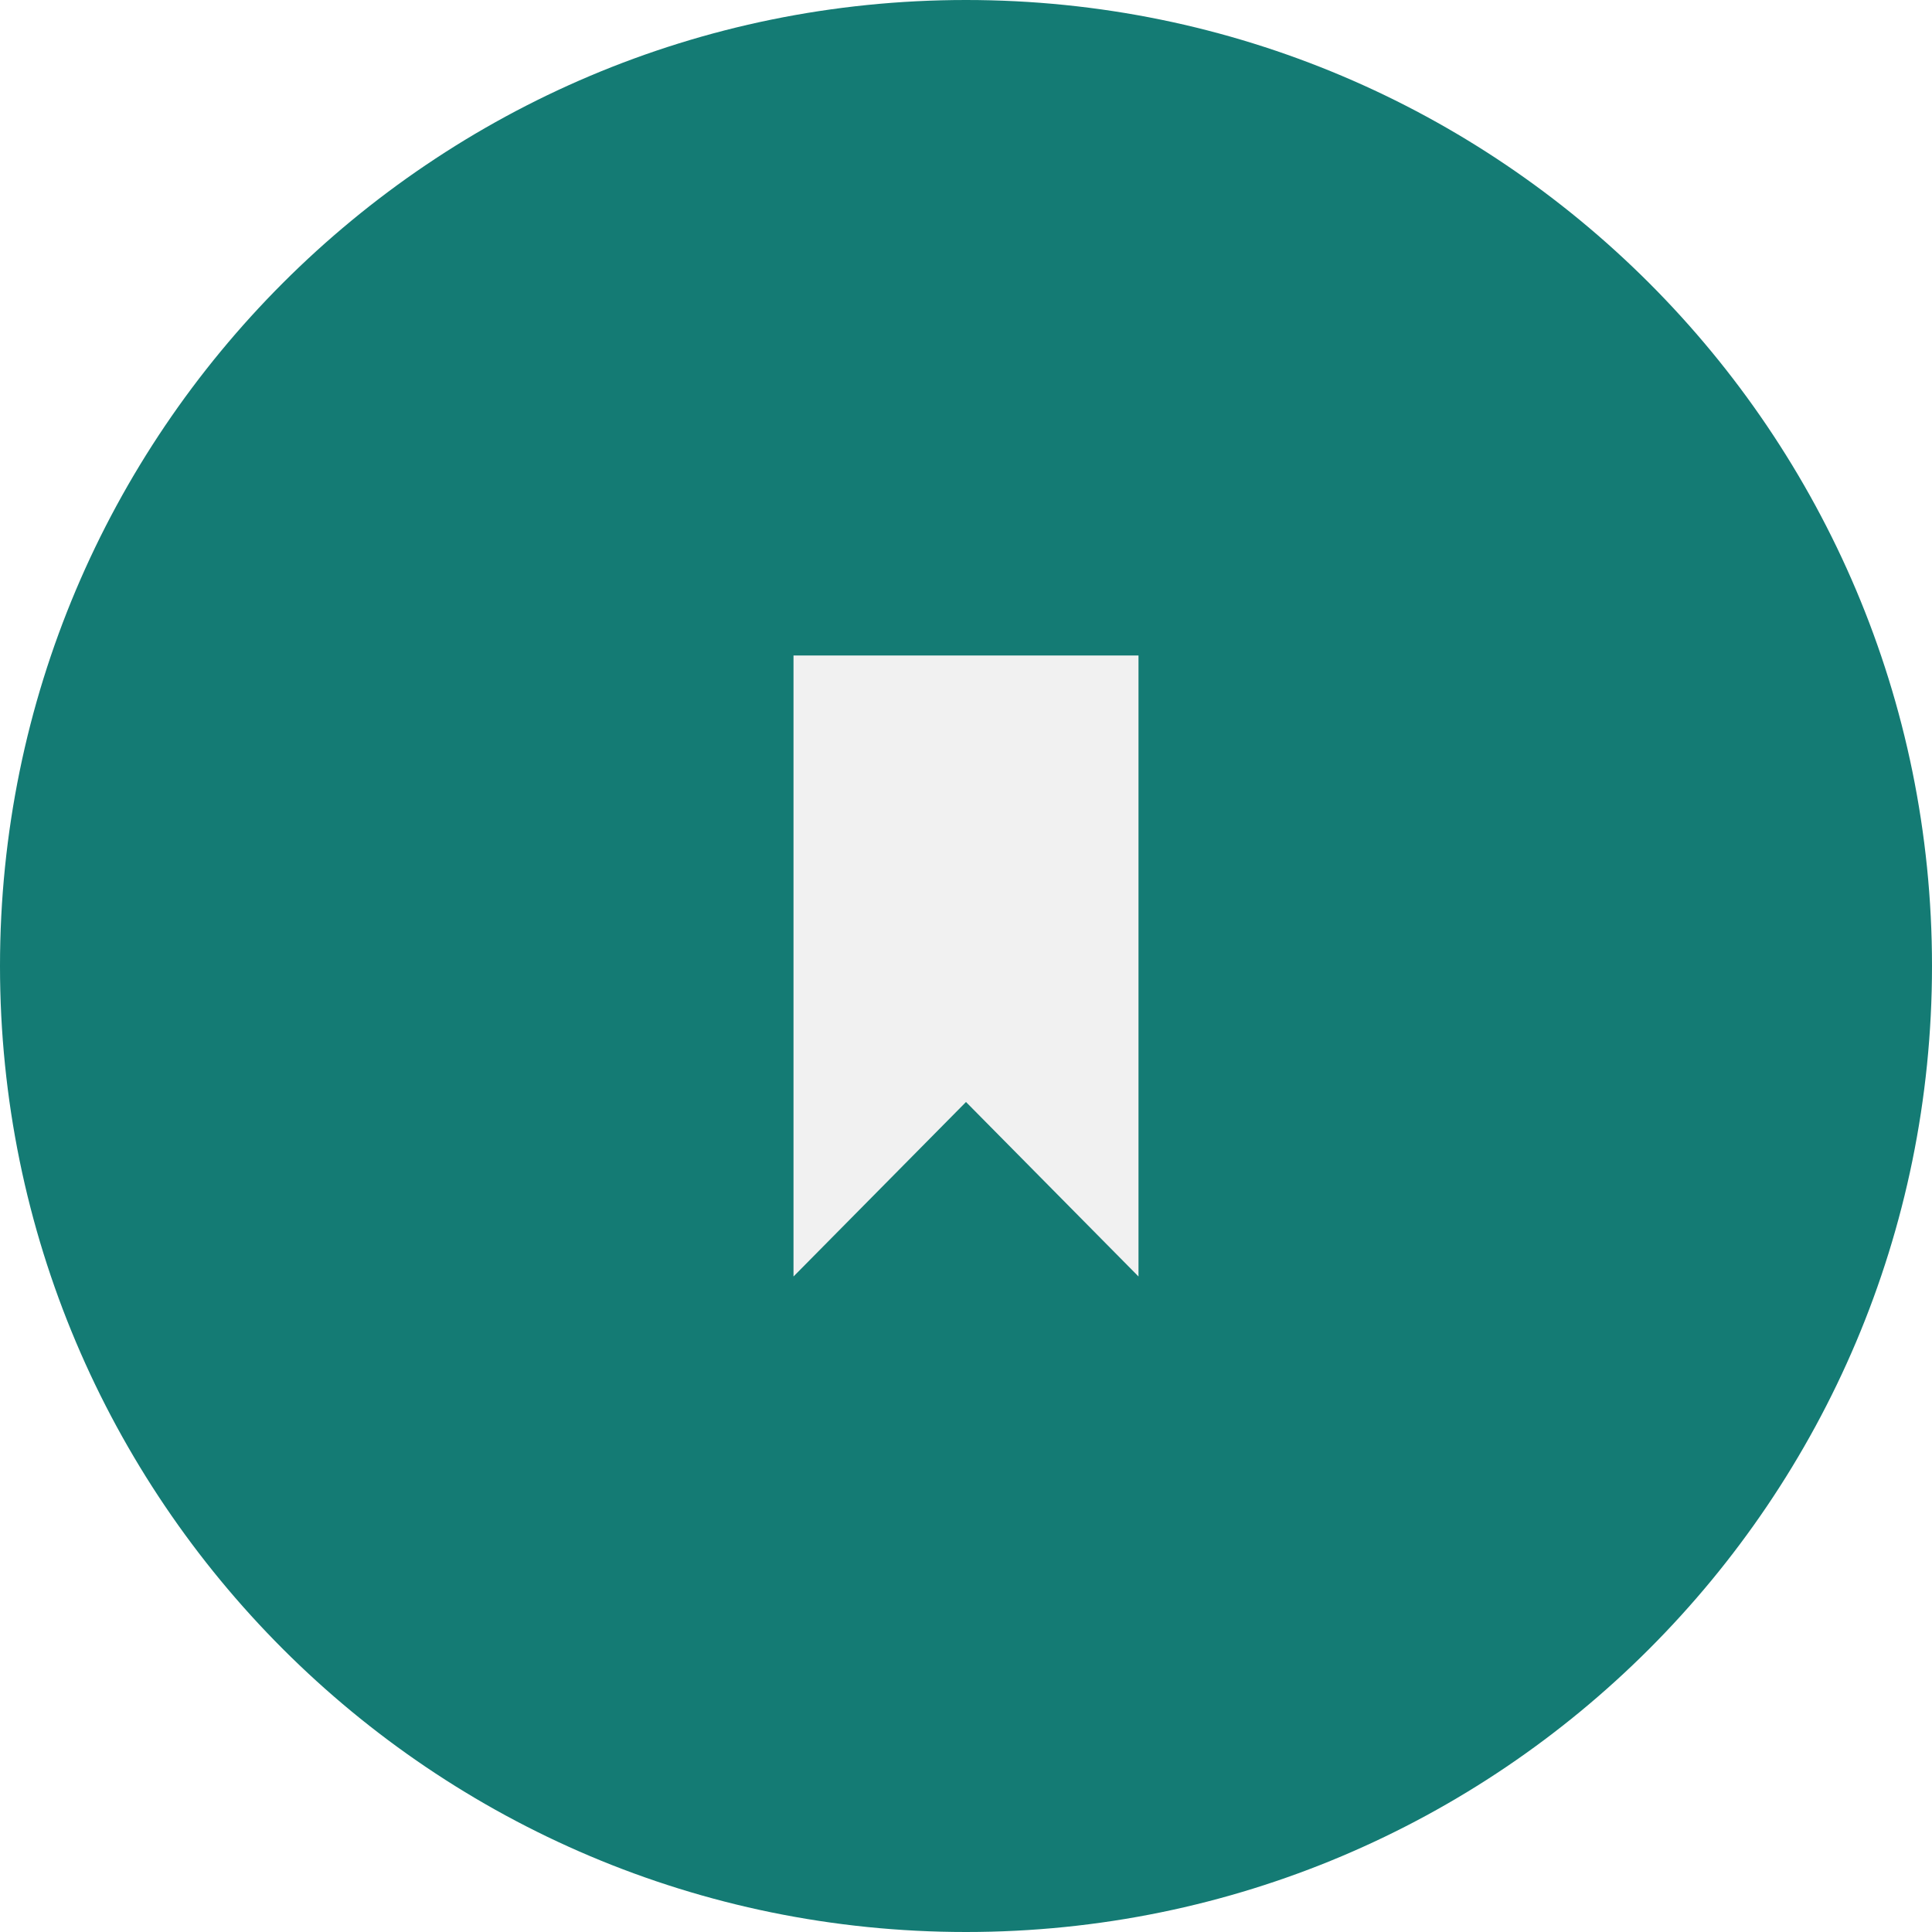
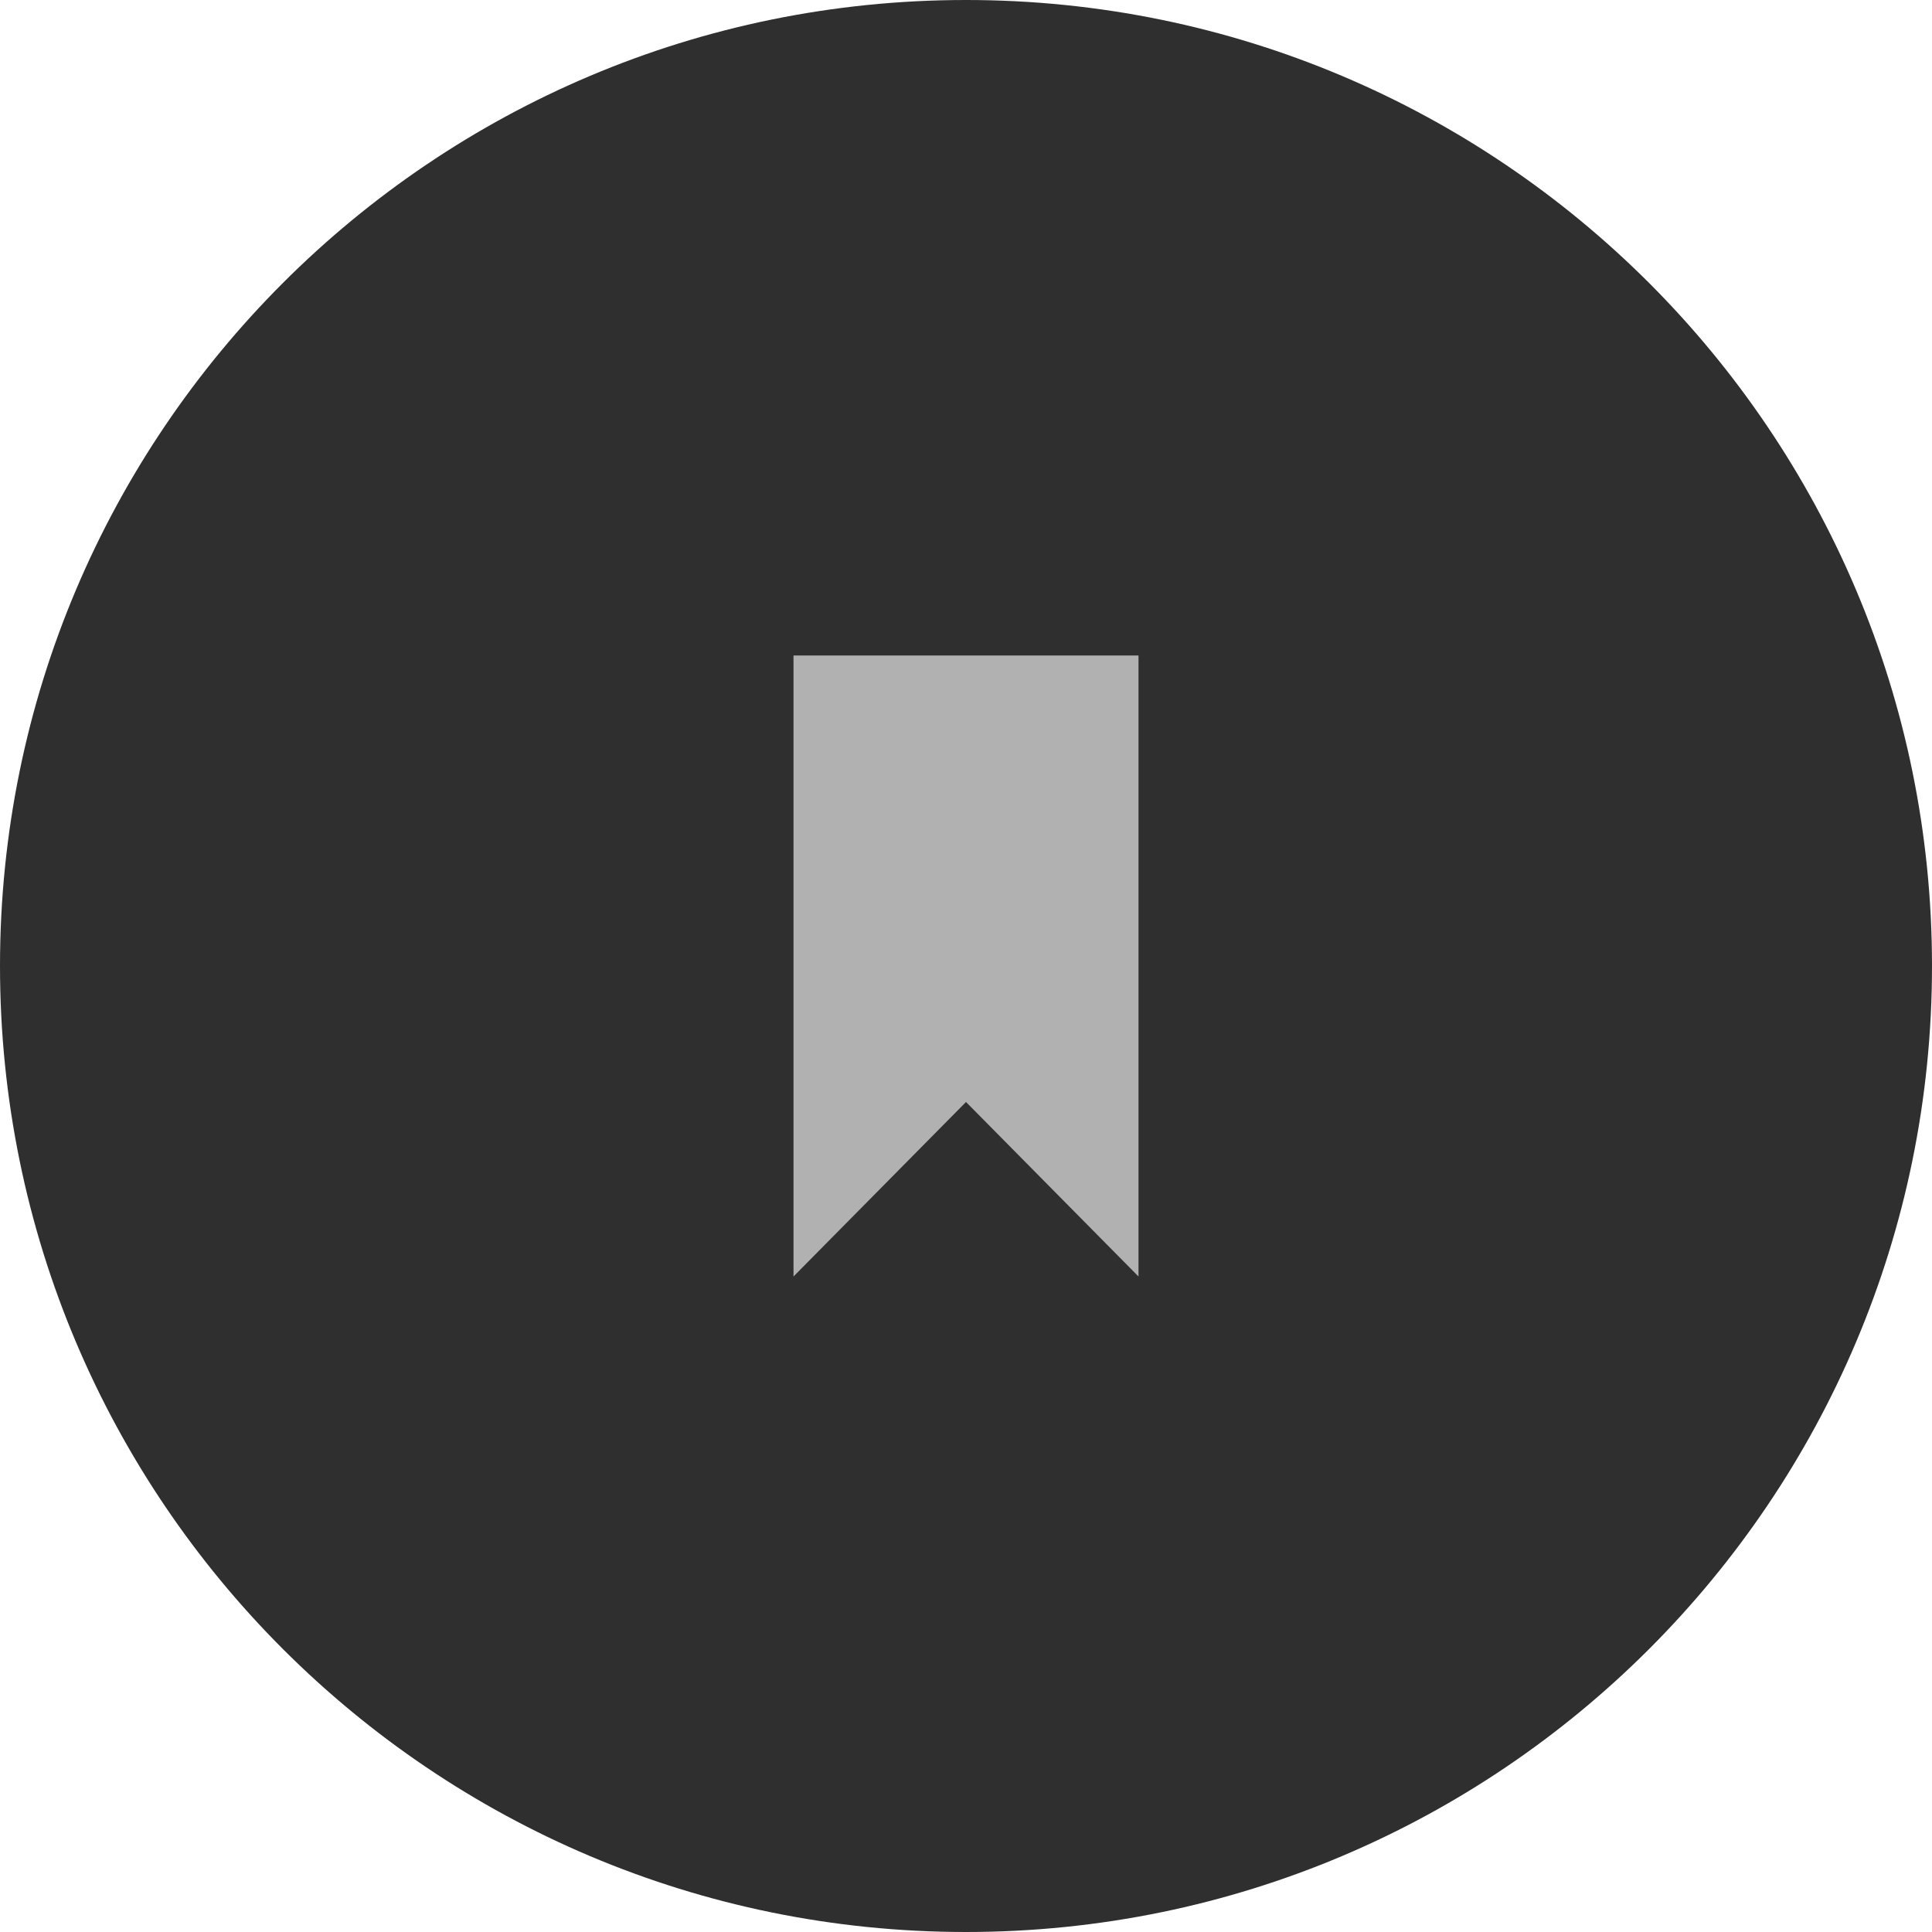
<svg xmlns="http://www.w3.org/2000/svg" width="56" height="56">
  <g fill="none" fill-rule="evenodd">
-     <circle fill="hsl(176, 72%, 28%)" cx="28" cy="28" r="28" />
-     <path fill="#f1f1f1" d="M23 19v18l5-5.058L33 37V19z" />
+     <circle fill="#2F2F2F" cx="28" cy="28" r="28" />
+     <path fill="#B1B1B1" d="M23 19v18l5-5.058L33 37V19z" />
  </g>
</svg>
